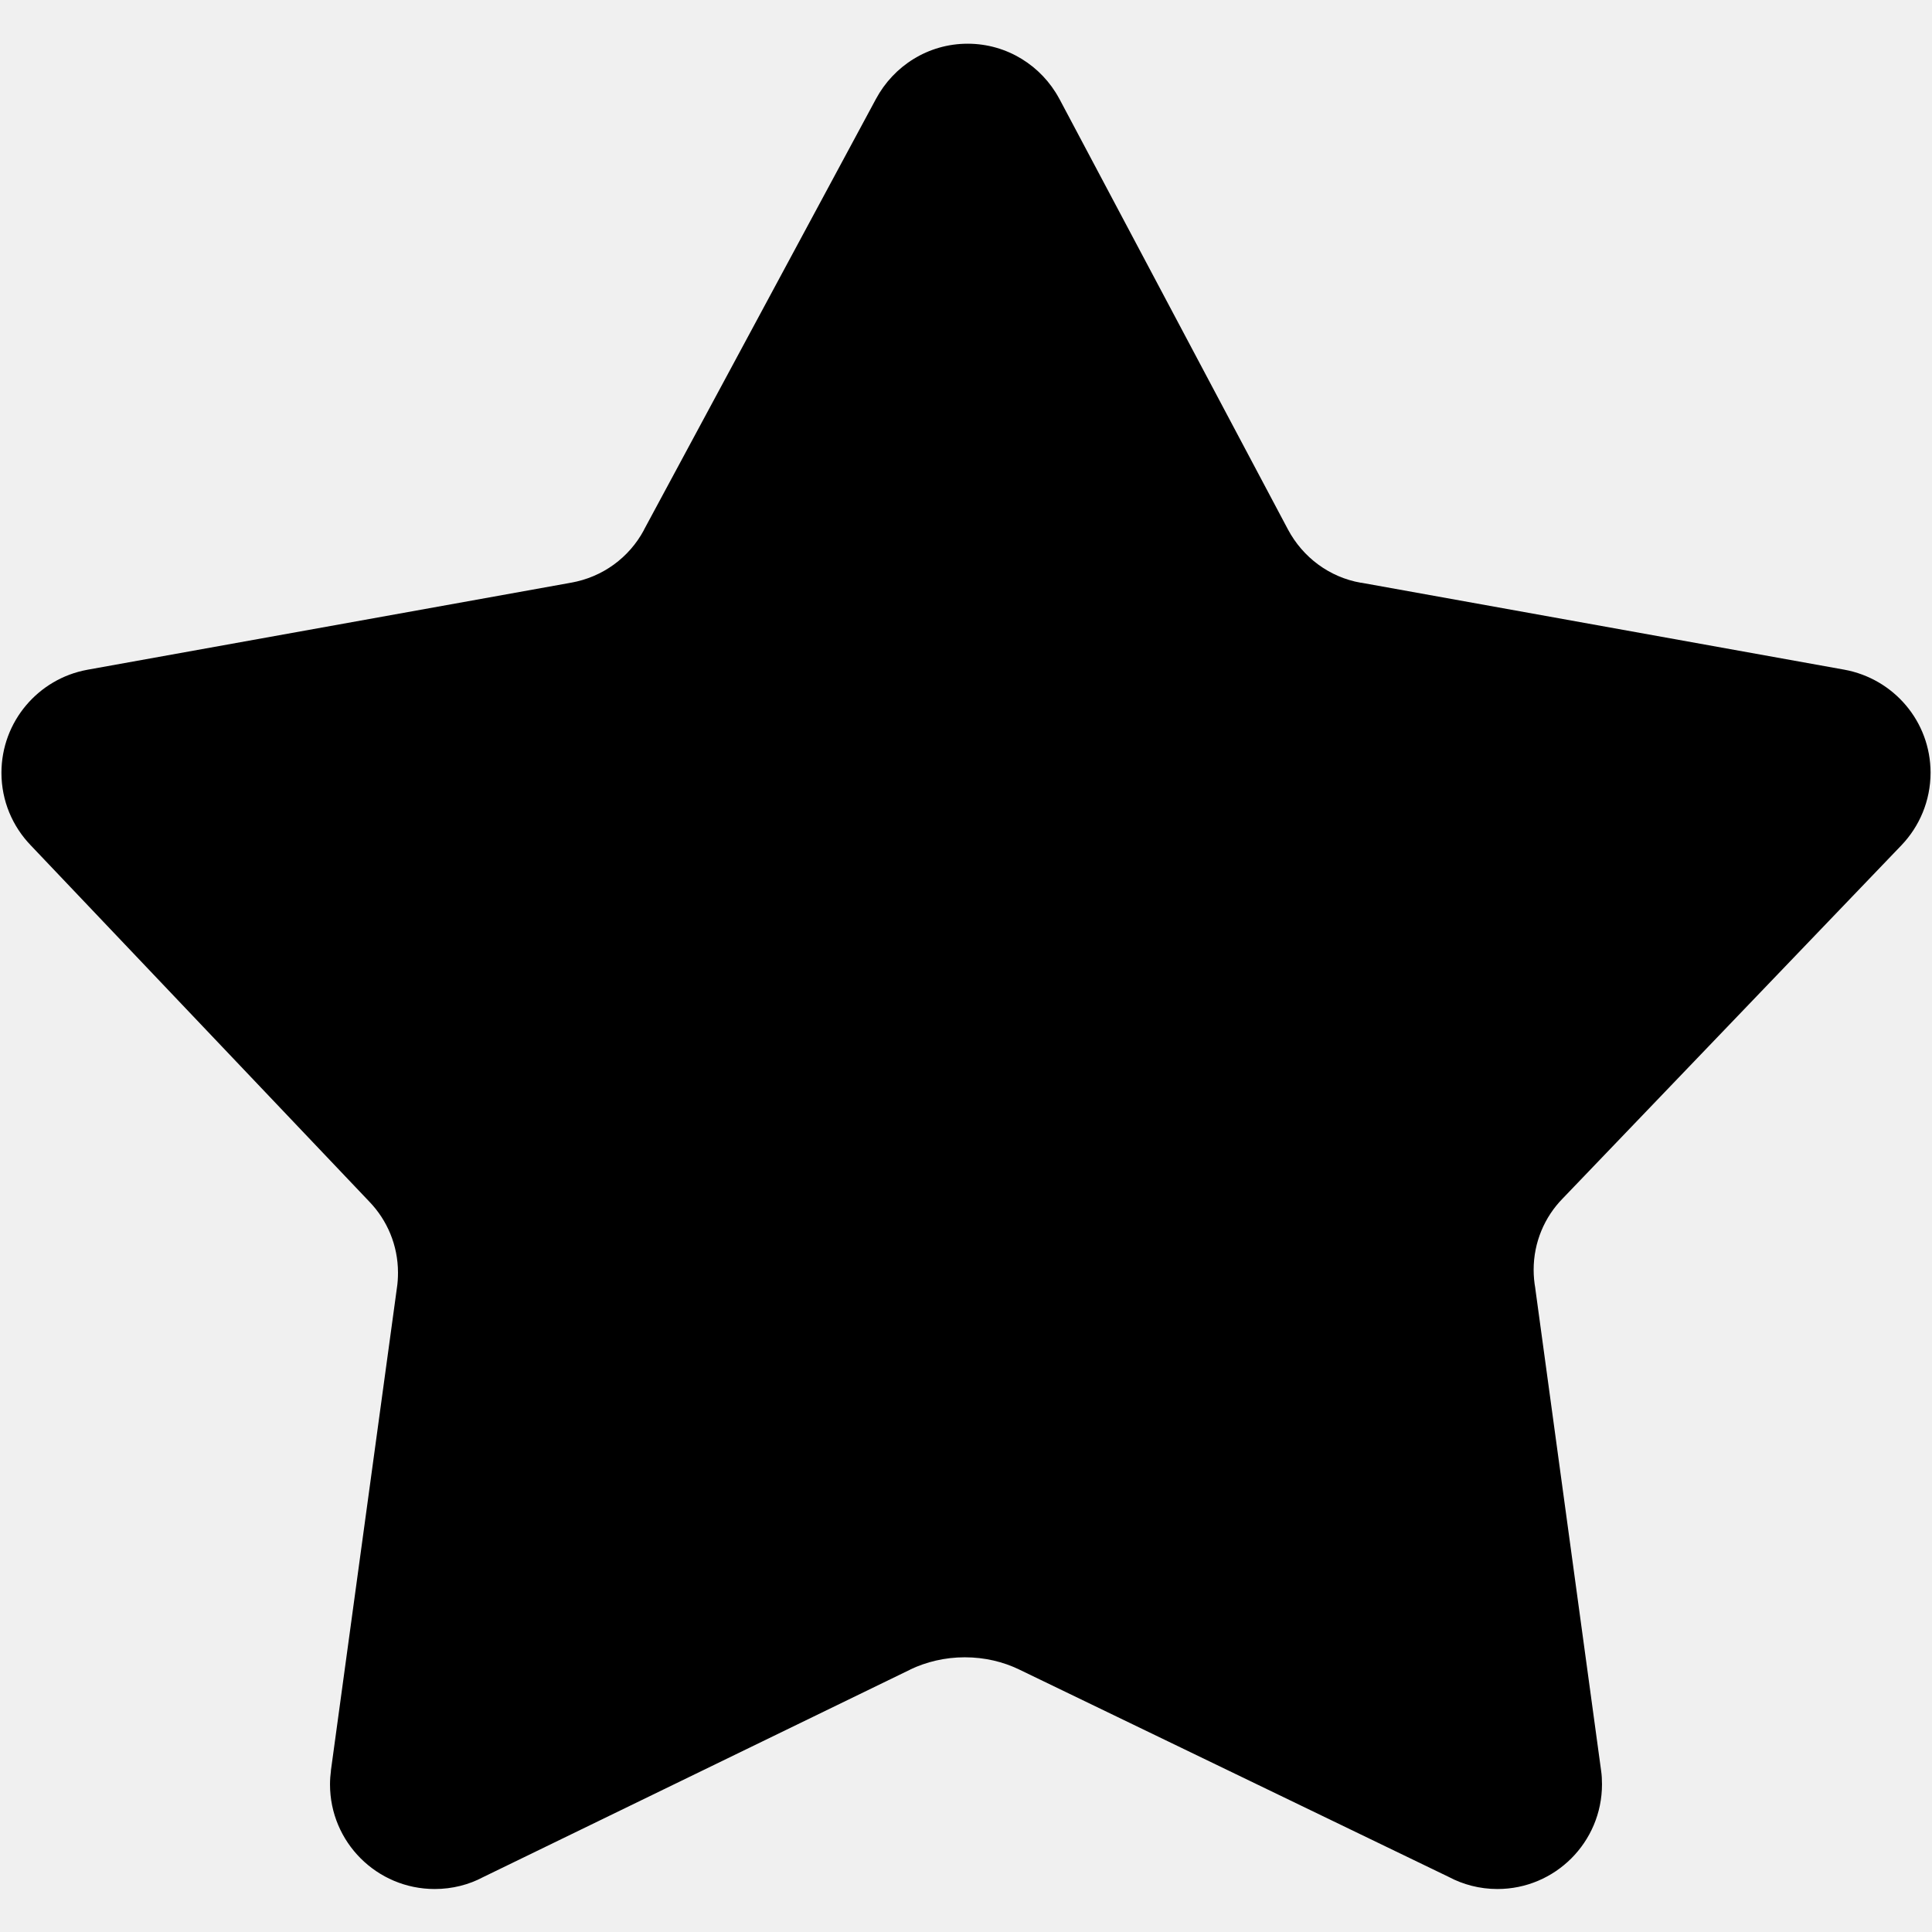
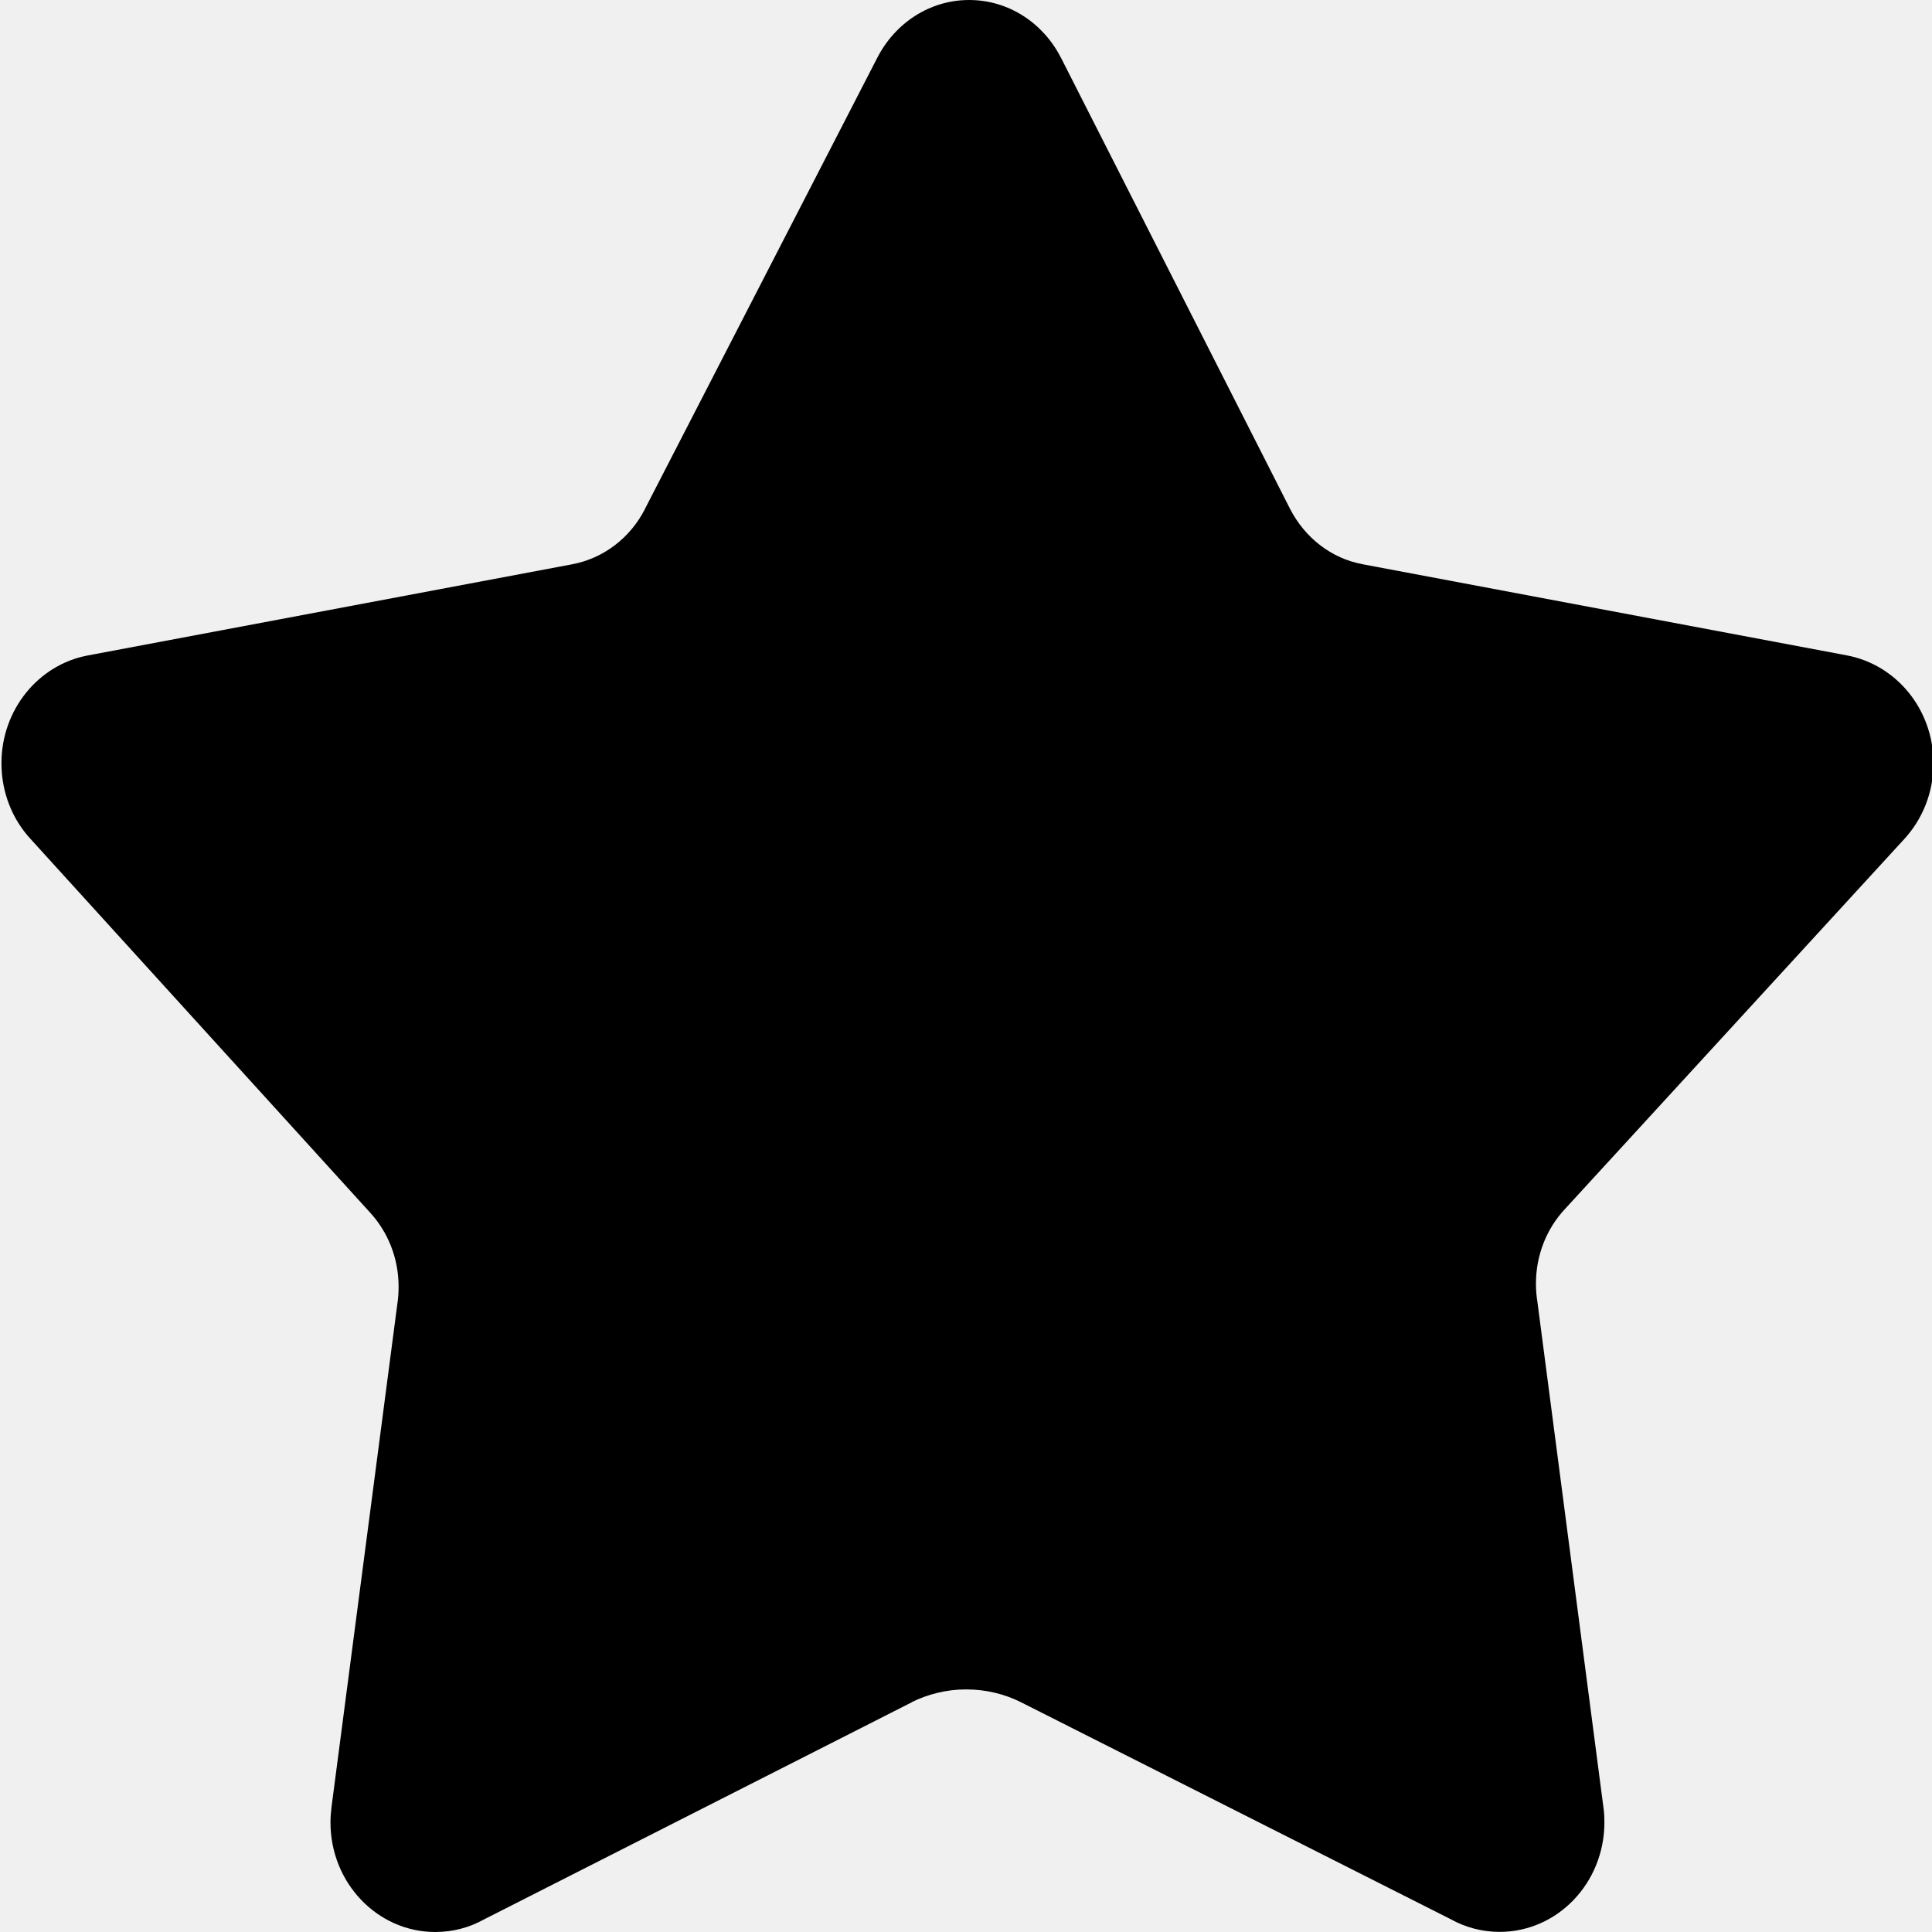
<svg xmlns="http://www.w3.org/2000/svg" width="16" height="16" viewBox="0 0 16 16" fill="none">
  <g clip-path="url(#clip0_6_564)">
-     <path d="M7.54 13.826L4 15.546C3.884 15.608 3.746 15.644 3.6 15.644C3.121 15.644 2.733 15.256 2.733 14.778C2.733 14.738 2.736 14.7 2.741 14.662L2.74 14.666L3.287 10.666C3.293 10.628 3.296 10.584 3.296 10.54C3.296 10.312 3.206 10.105 3.06 9.953L0.254 7C0.104 6.844 0.012 6.633 0.012 6.4C0.012 5.975 0.318 5.621 0.722 5.547L0.727 5.546L4.727 4.826C4.992 4.78 5.211 4.616 5.332 4.391L5.334 4.386L7.254 0.82C7.401 0.546 7.686 0.362 8.014 0.362C8.341 0.362 8.626 0.546 8.771 0.815L8.774 0.82L10.667 4.386C10.79 4.616 11.009 4.78 11.269 4.826L11.274 4.826L15.274 5.546C15.683 5.621 15.988 5.975 15.988 6.399C15.988 6.632 15.896 6.844 15.747 7L12.941 9.926C12.792 10.078 12.701 10.287 12.701 10.516C12.701 10.569 12.706 10.621 12.715 10.671L12.714 10.666L13.26 14.666C13.265 14.699 13.267 14.738 13.267 14.777C13.267 15.256 12.879 15.644 12.401 15.644C12.254 15.644 12.116 15.607 11.996 15.543L8.44 13.826C8.308 13.762 8.154 13.725 7.99 13.725C7.827 13.725 7.672 13.762 7.534 13.828L7.54 13.825V13.826Z" fill="black" />
+     <path d="M7.552 14.097L4.006 15.897C3.89 15.962 3.752 16 3.605 16C3.126 16 2.737 15.594 2.737 15.093C2.737 15.051 2.74 15.011 2.745 14.971L2.744 14.976L3.292 10.788C3.298 10.748 3.301 10.702 3.301 10.656C3.301 10.417 3.211 10.201 3.064 10.041L0.254 6.949C0.104 6.787 0.012 6.565 0.012 6.321C0.012 5.876 0.319 5.506 0.723 5.429L0.728 5.428L4.734 4.674C5 4.625 5.219 4.453 5.34 4.218L5.342 4.213L7.265 0.479C7.412 0.192 7.698 0 8.026 0C8.354 0 8.639 0.192 8.784 0.474L8.787 0.479L10.683 4.213C10.806 4.453 11.025 4.625 11.286 4.673L11.291 4.674L15.297 5.428C15.706 5.506 16.012 5.876 16.012 6.321C16.012 6.565 15.92 6.786 15.77 6.949L12.96 10.013C12.811 10.172 12.72 10.391 12.72 10.631C12.72 10.687 12.725 10.741 12.734 10.793L12.733 10.788L13.28 14.976C13.285 15.011 13.287 15.051 13.287 15.092C13.287 15.593 12.899 15.999 12.419 15.999C12.273 15.999 12.134 15.961 12.014 15.894L8.453 14.096C8.321 14.03 8.166 13.991 8.002 13.991C7.838 13.991 7.684 14.03 7.545 14.099L7.552 14.095V14.097Z" fill="black" />
  </g>
  <defs>
    <clipPath id="clip0_6_564">
      <rect width="16" height="16" fill="white" />
    </clipPath>
  </defs>
</svg>
